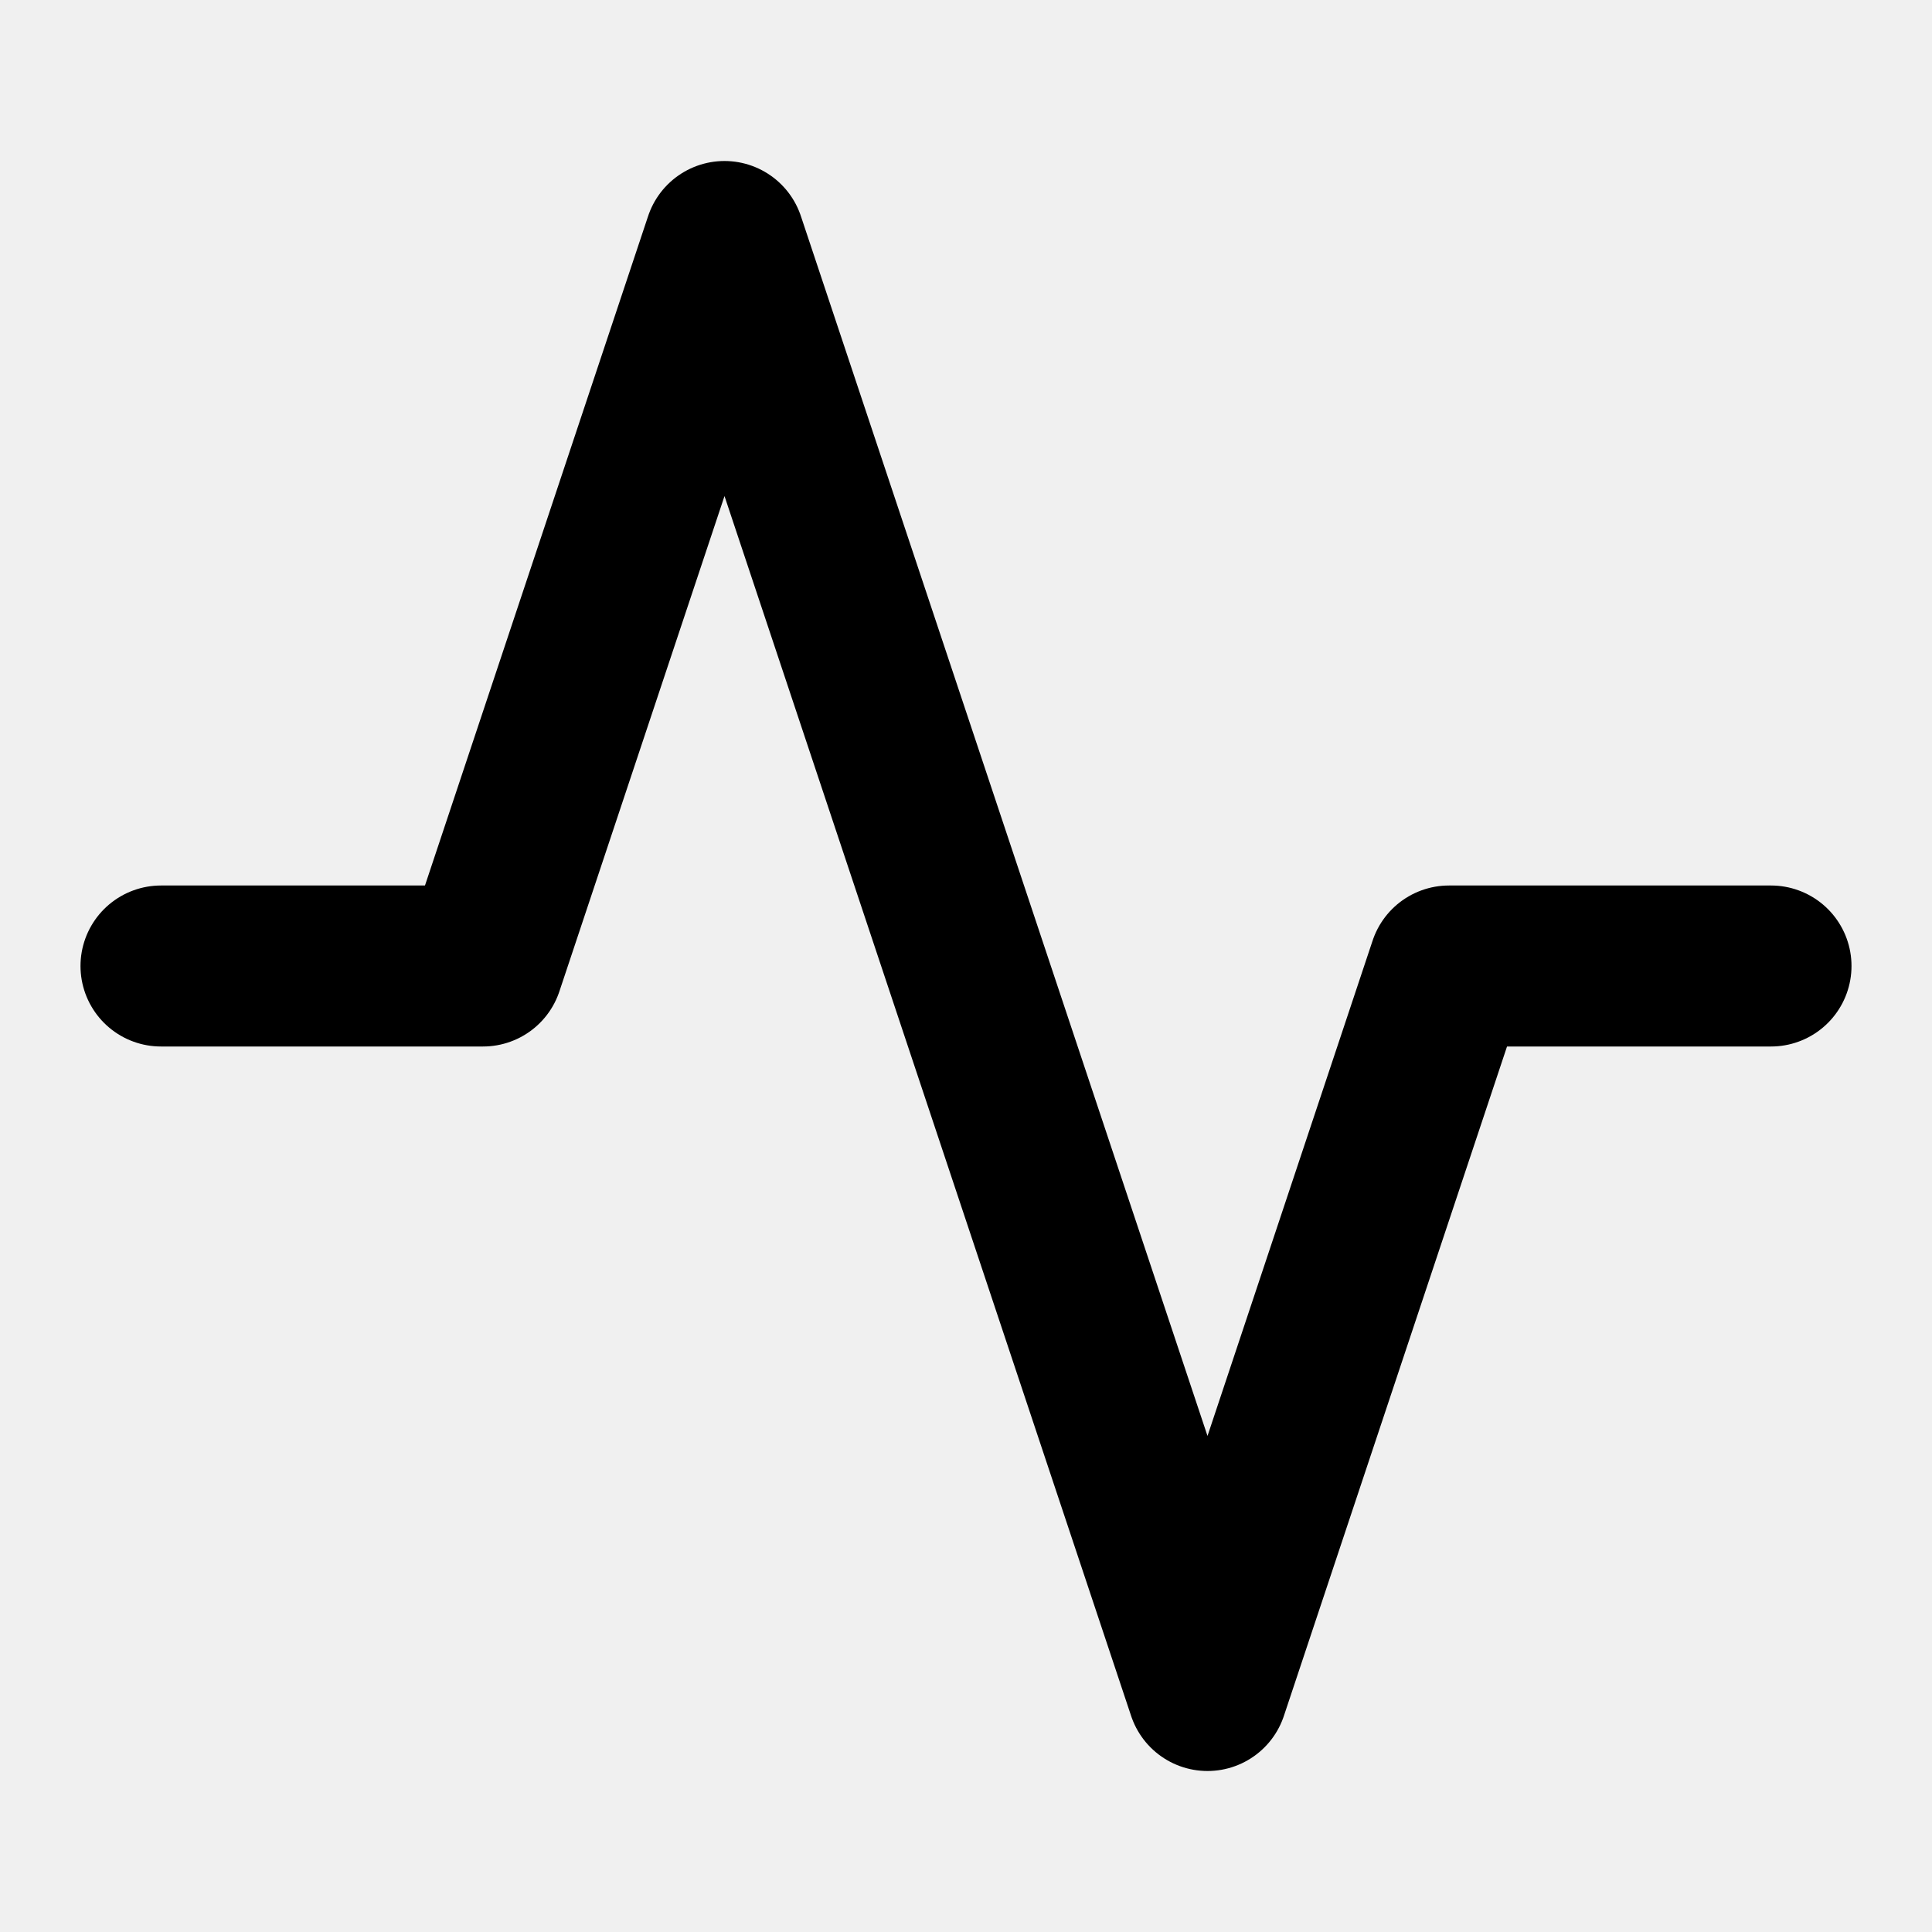
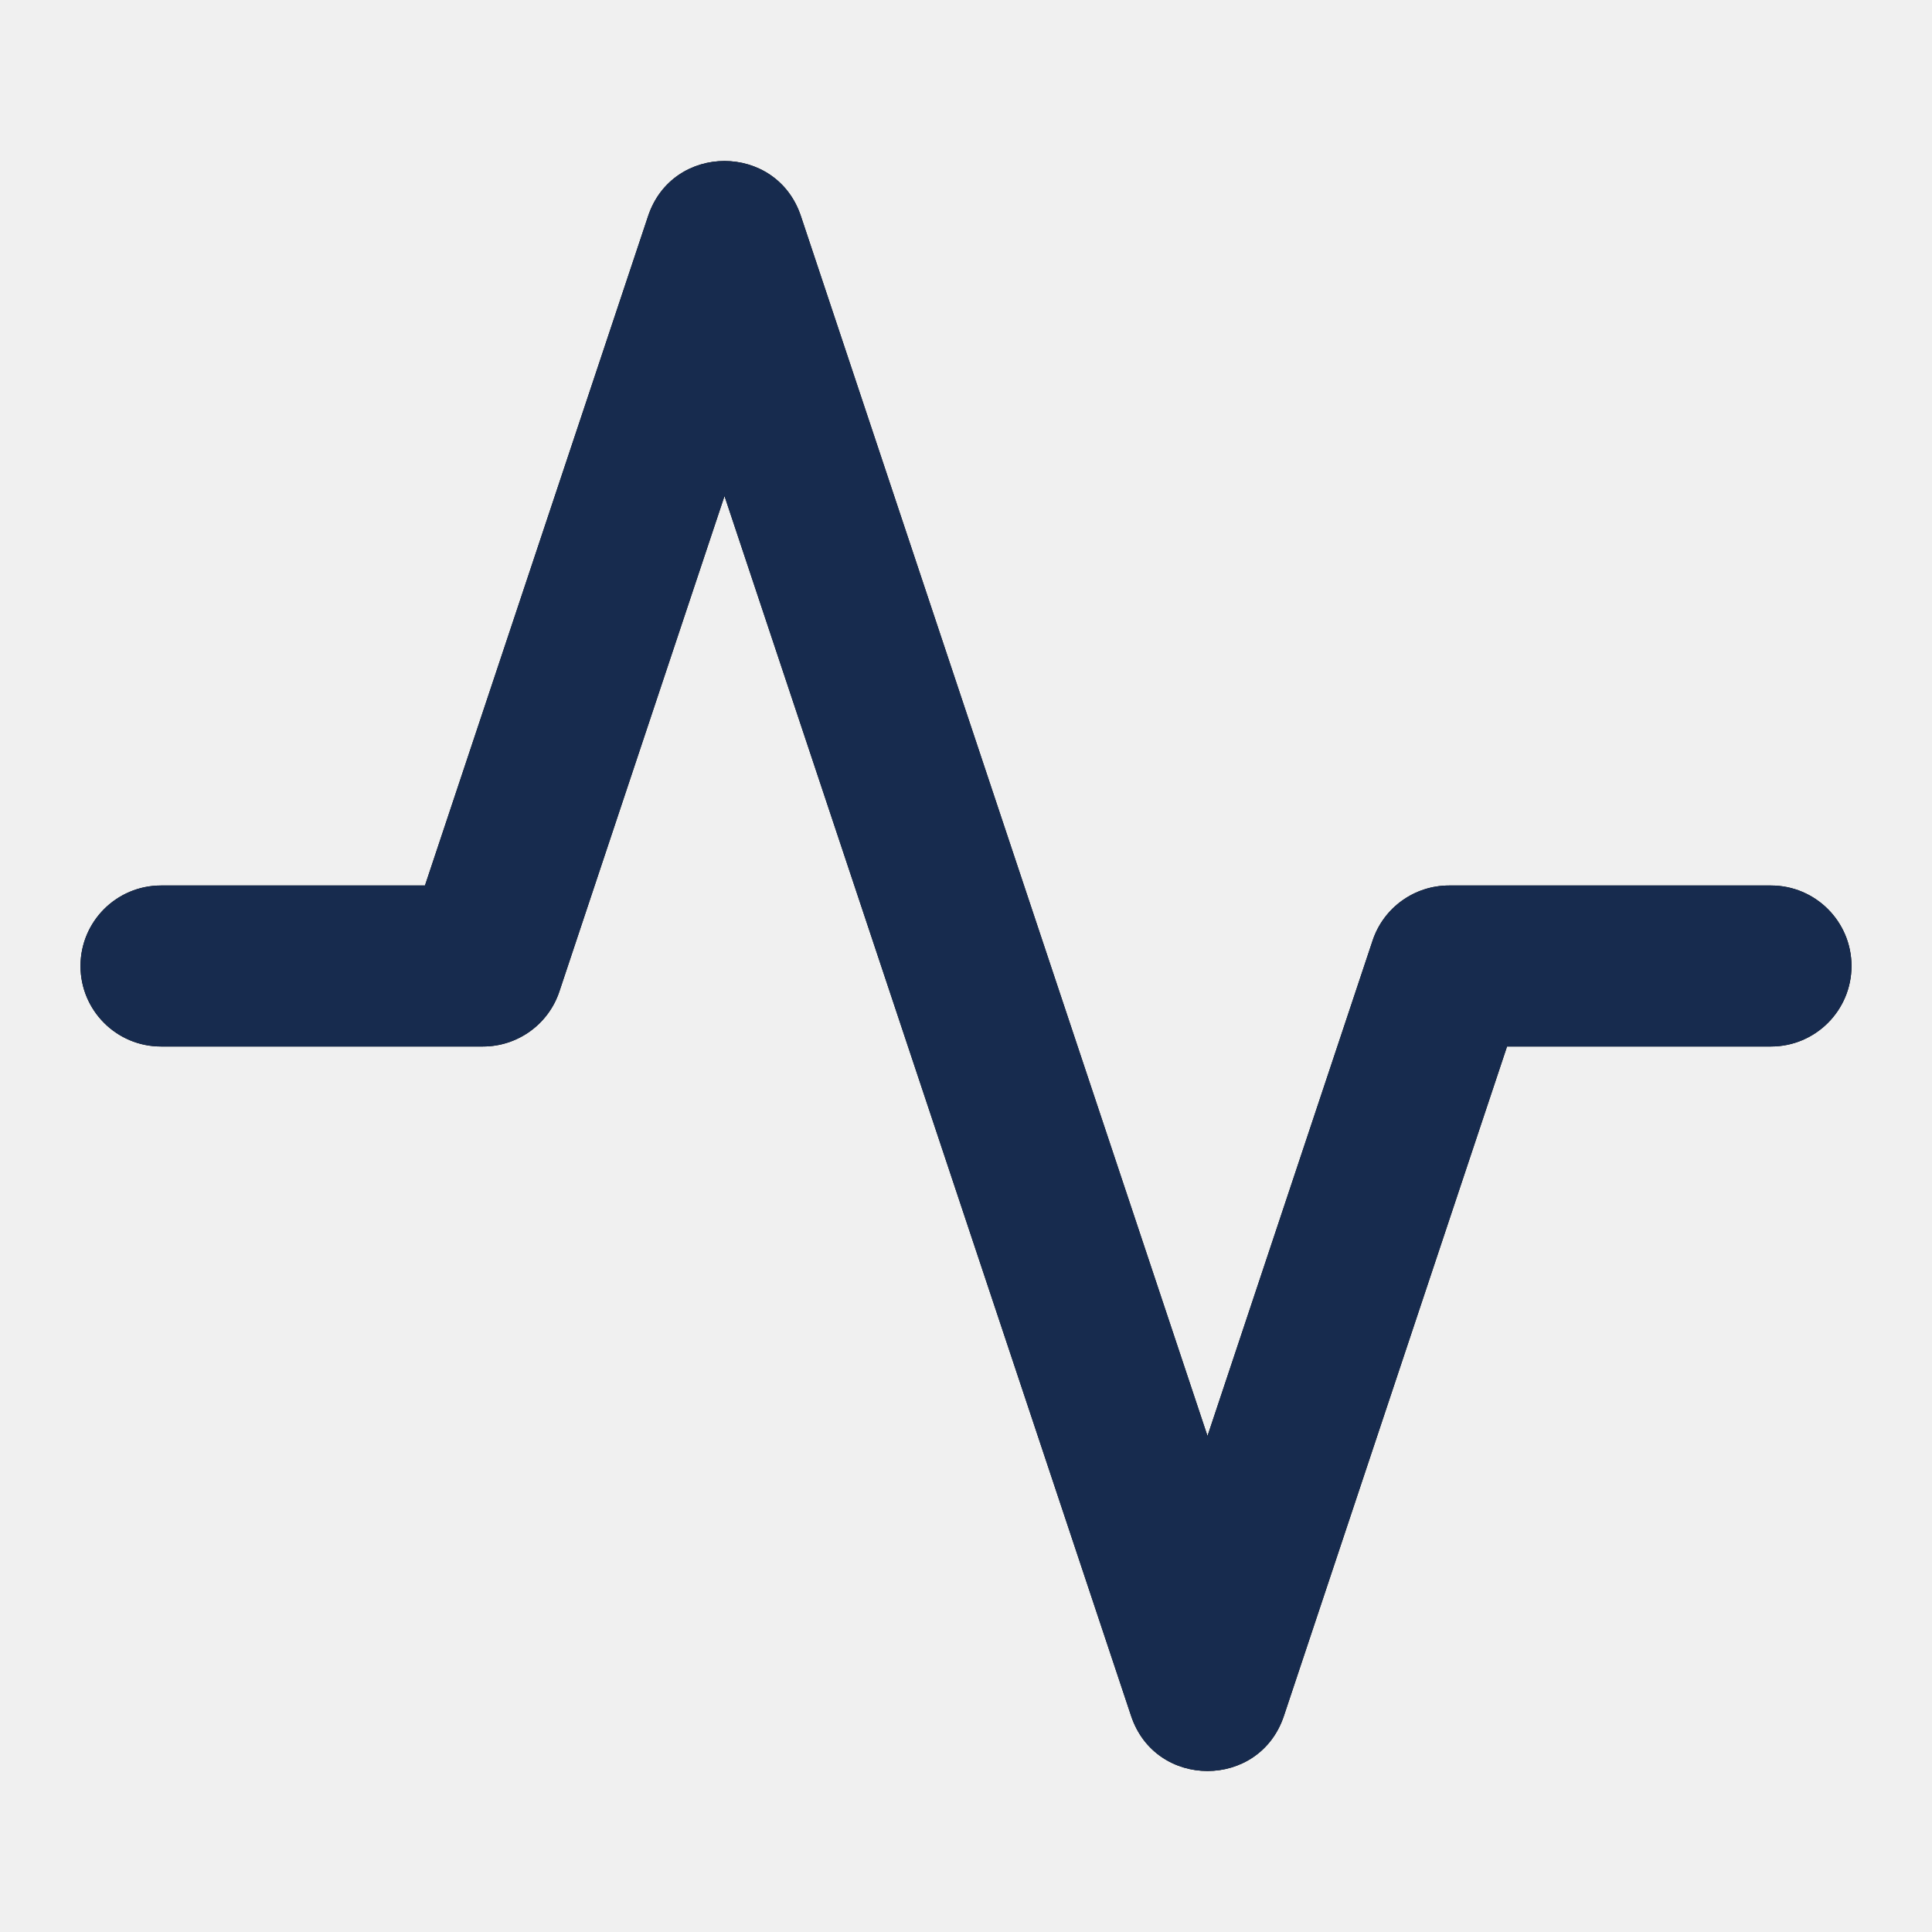
- <svg xmlns="http://www.w3.org/2000/svg" width="24" height="24" viewBox="0 0 24 24" fill="none" stroke="currentColor" stroke-width="2" stroke-linecap="round" stroke-linejoin="round">
-   <polyline points="22 12 18 12 15 21 9 3 6 12 2 12" />
+ <svg xmlns="http://www.w3.org/2000/svg" xmlns:xlink="http://www.w3.org/1999/xlink" width="24px" height="24px" viewBox="0 0 24 24" version="1.1">
+   <defs>
+     <path d="M15,17.838 L9.949,2.684 C9.645,1.772 8.355,1.772 8.051,2.684 L5.279,11 L2,11 C1.448,11 1,11.448 1,12 C1,12.552 1.448,13 2,13 L6,13 C6.43,13 6.813,12.725 6.949,12.316 L9,6.162 L14.051,21.316 C14.355,22.228 15.645,22.228 15.949,21.316 L18.721,13 L22,13 C22.552,13 23,12.552 23,12 C23,11.448 22.552,11 22,11 L18,11 C17.57,11 17.187,11.275 17.051,11.684 L15,17.838 Z" id="path-1" />
+   </defs>
+   <g id="Icon/Feather/activity" stroke="none" stroke-width="1" fill="none" fill-rule="evenodd">
+     <mask id="mask-2" fill="white">
+       <use xlink:href="#path-1" />
+     </mask>
+     <use id="Shape" fill="#000000" fill-rule="nonzero" xlink:href="#path-1" />
+     <g id="Color/Neutral/Black" mask="url(#mask-2)" fill="#172B4E" fill-rule="nonzero">
+       <rect id="Rectangle" x="0" y="0" width="24" height="24" />
+     </g>
+   </g>
</svg>
